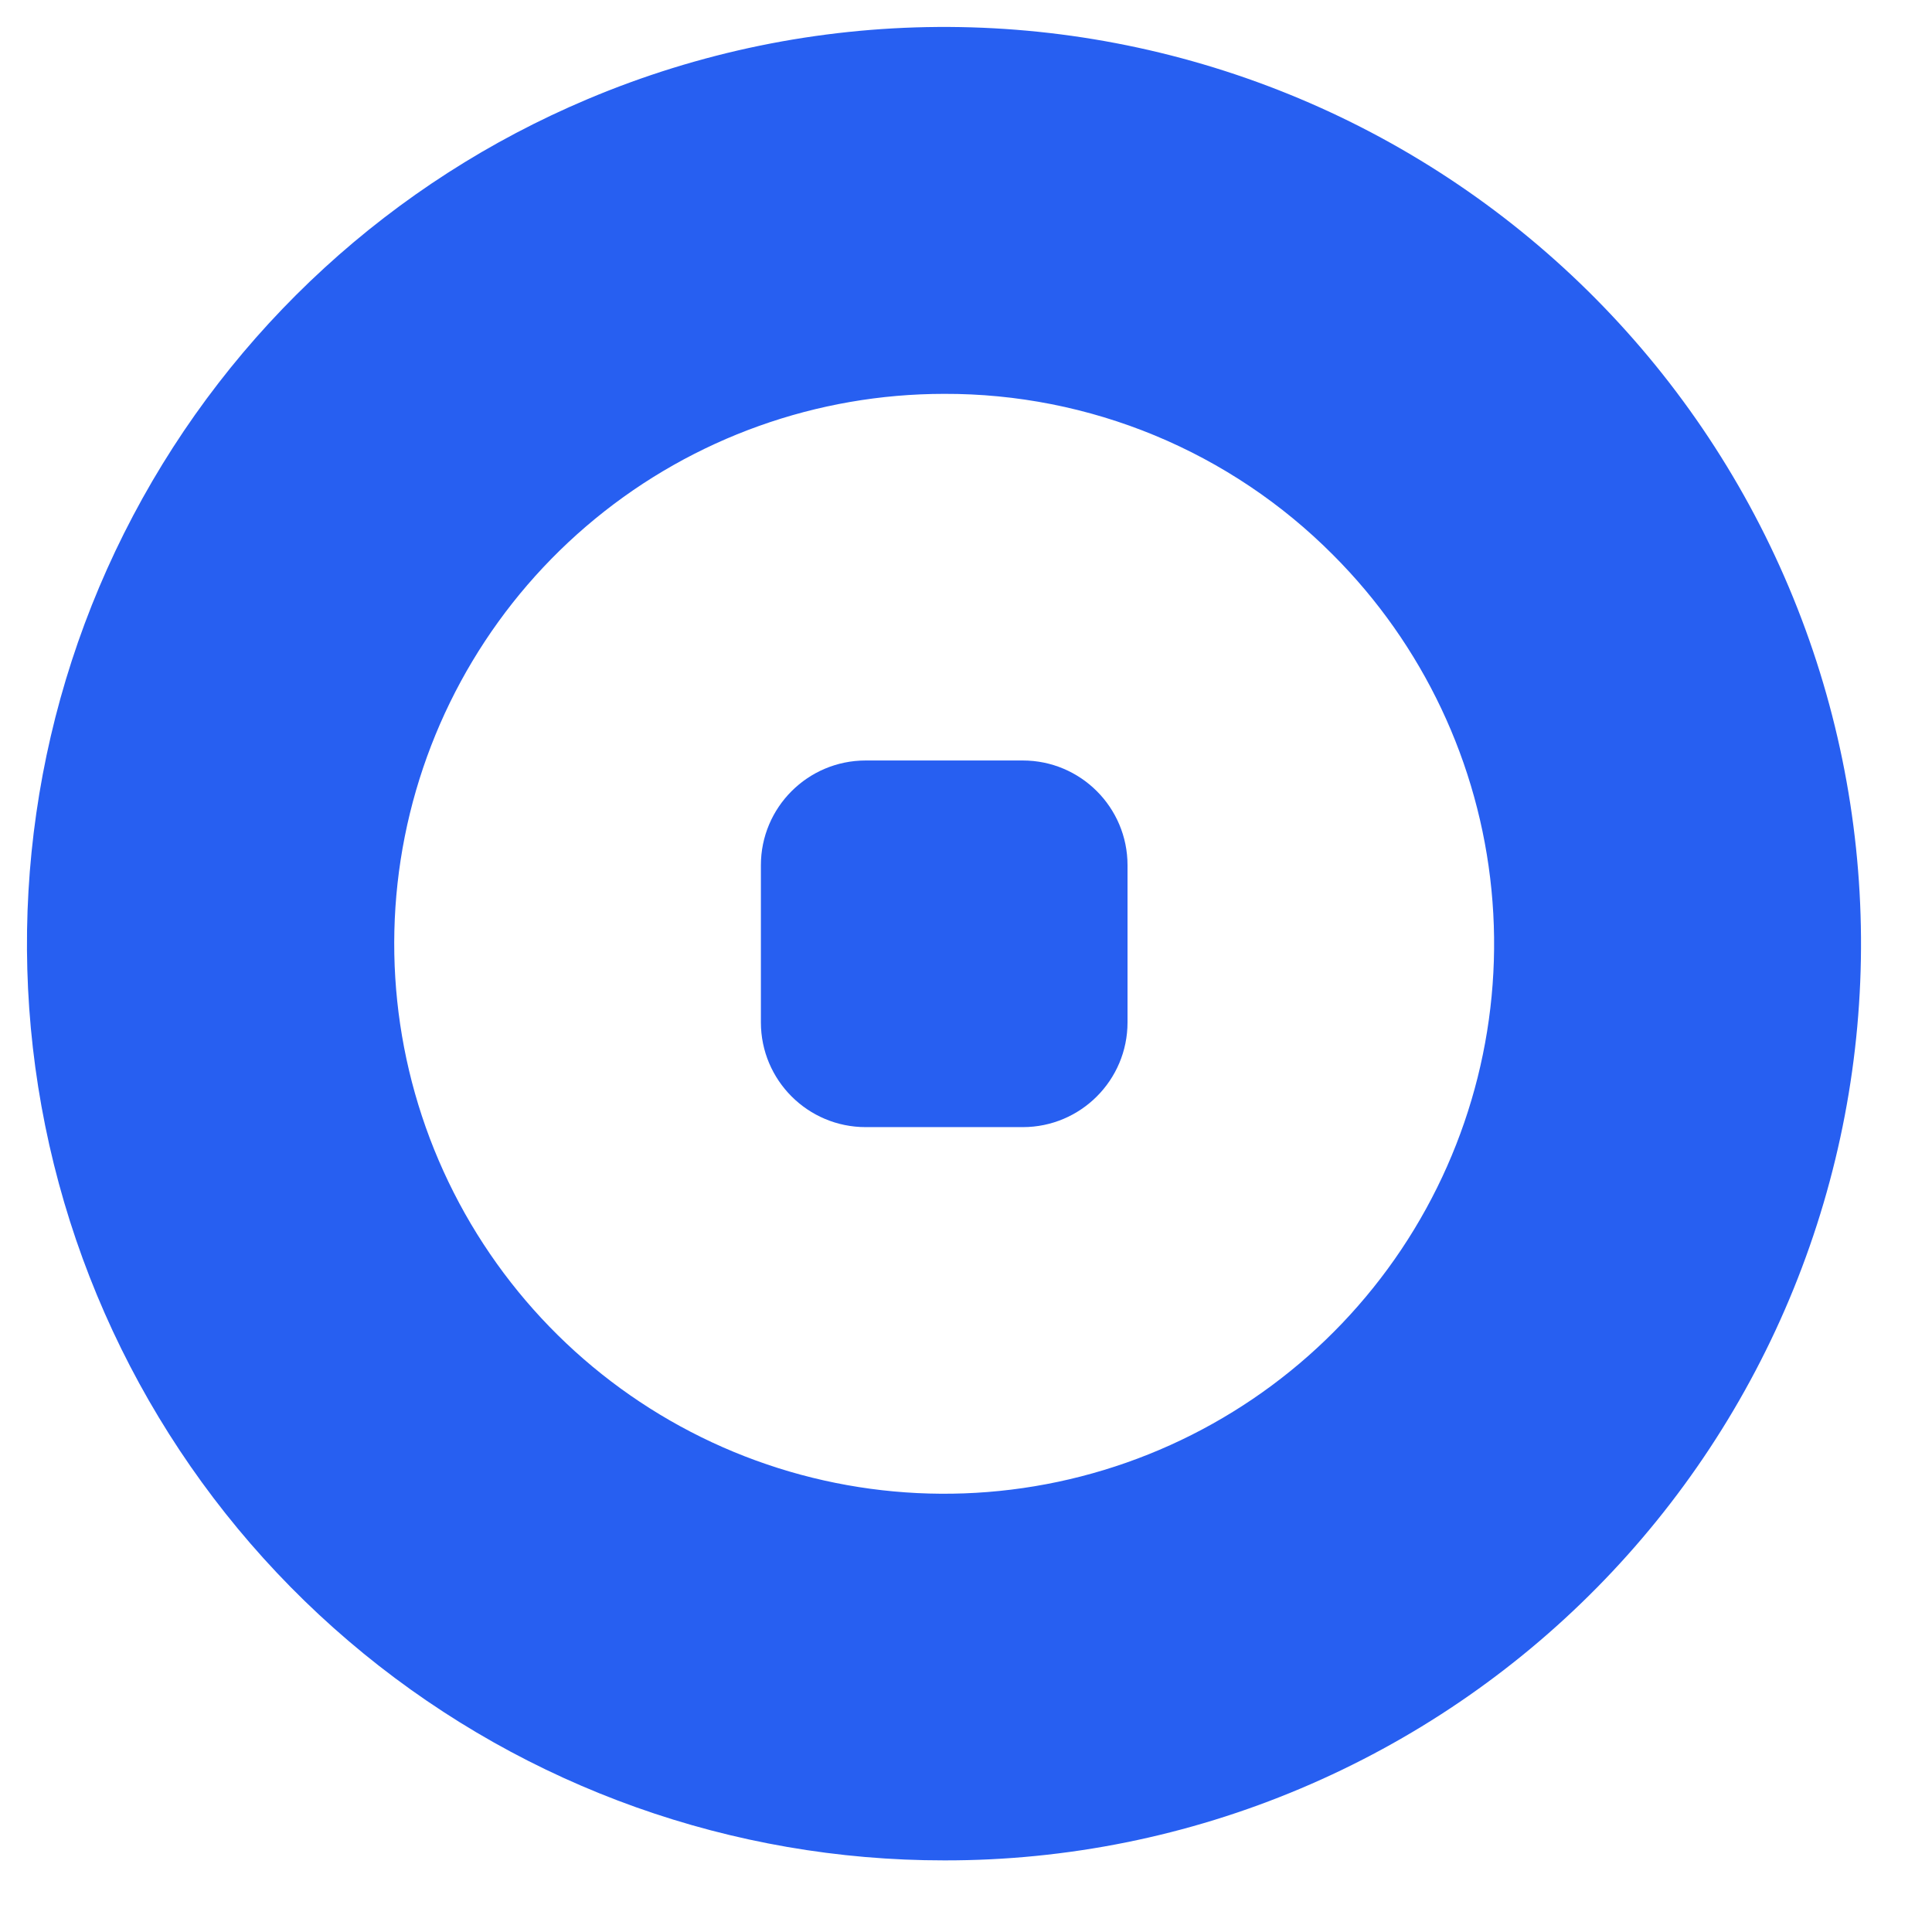
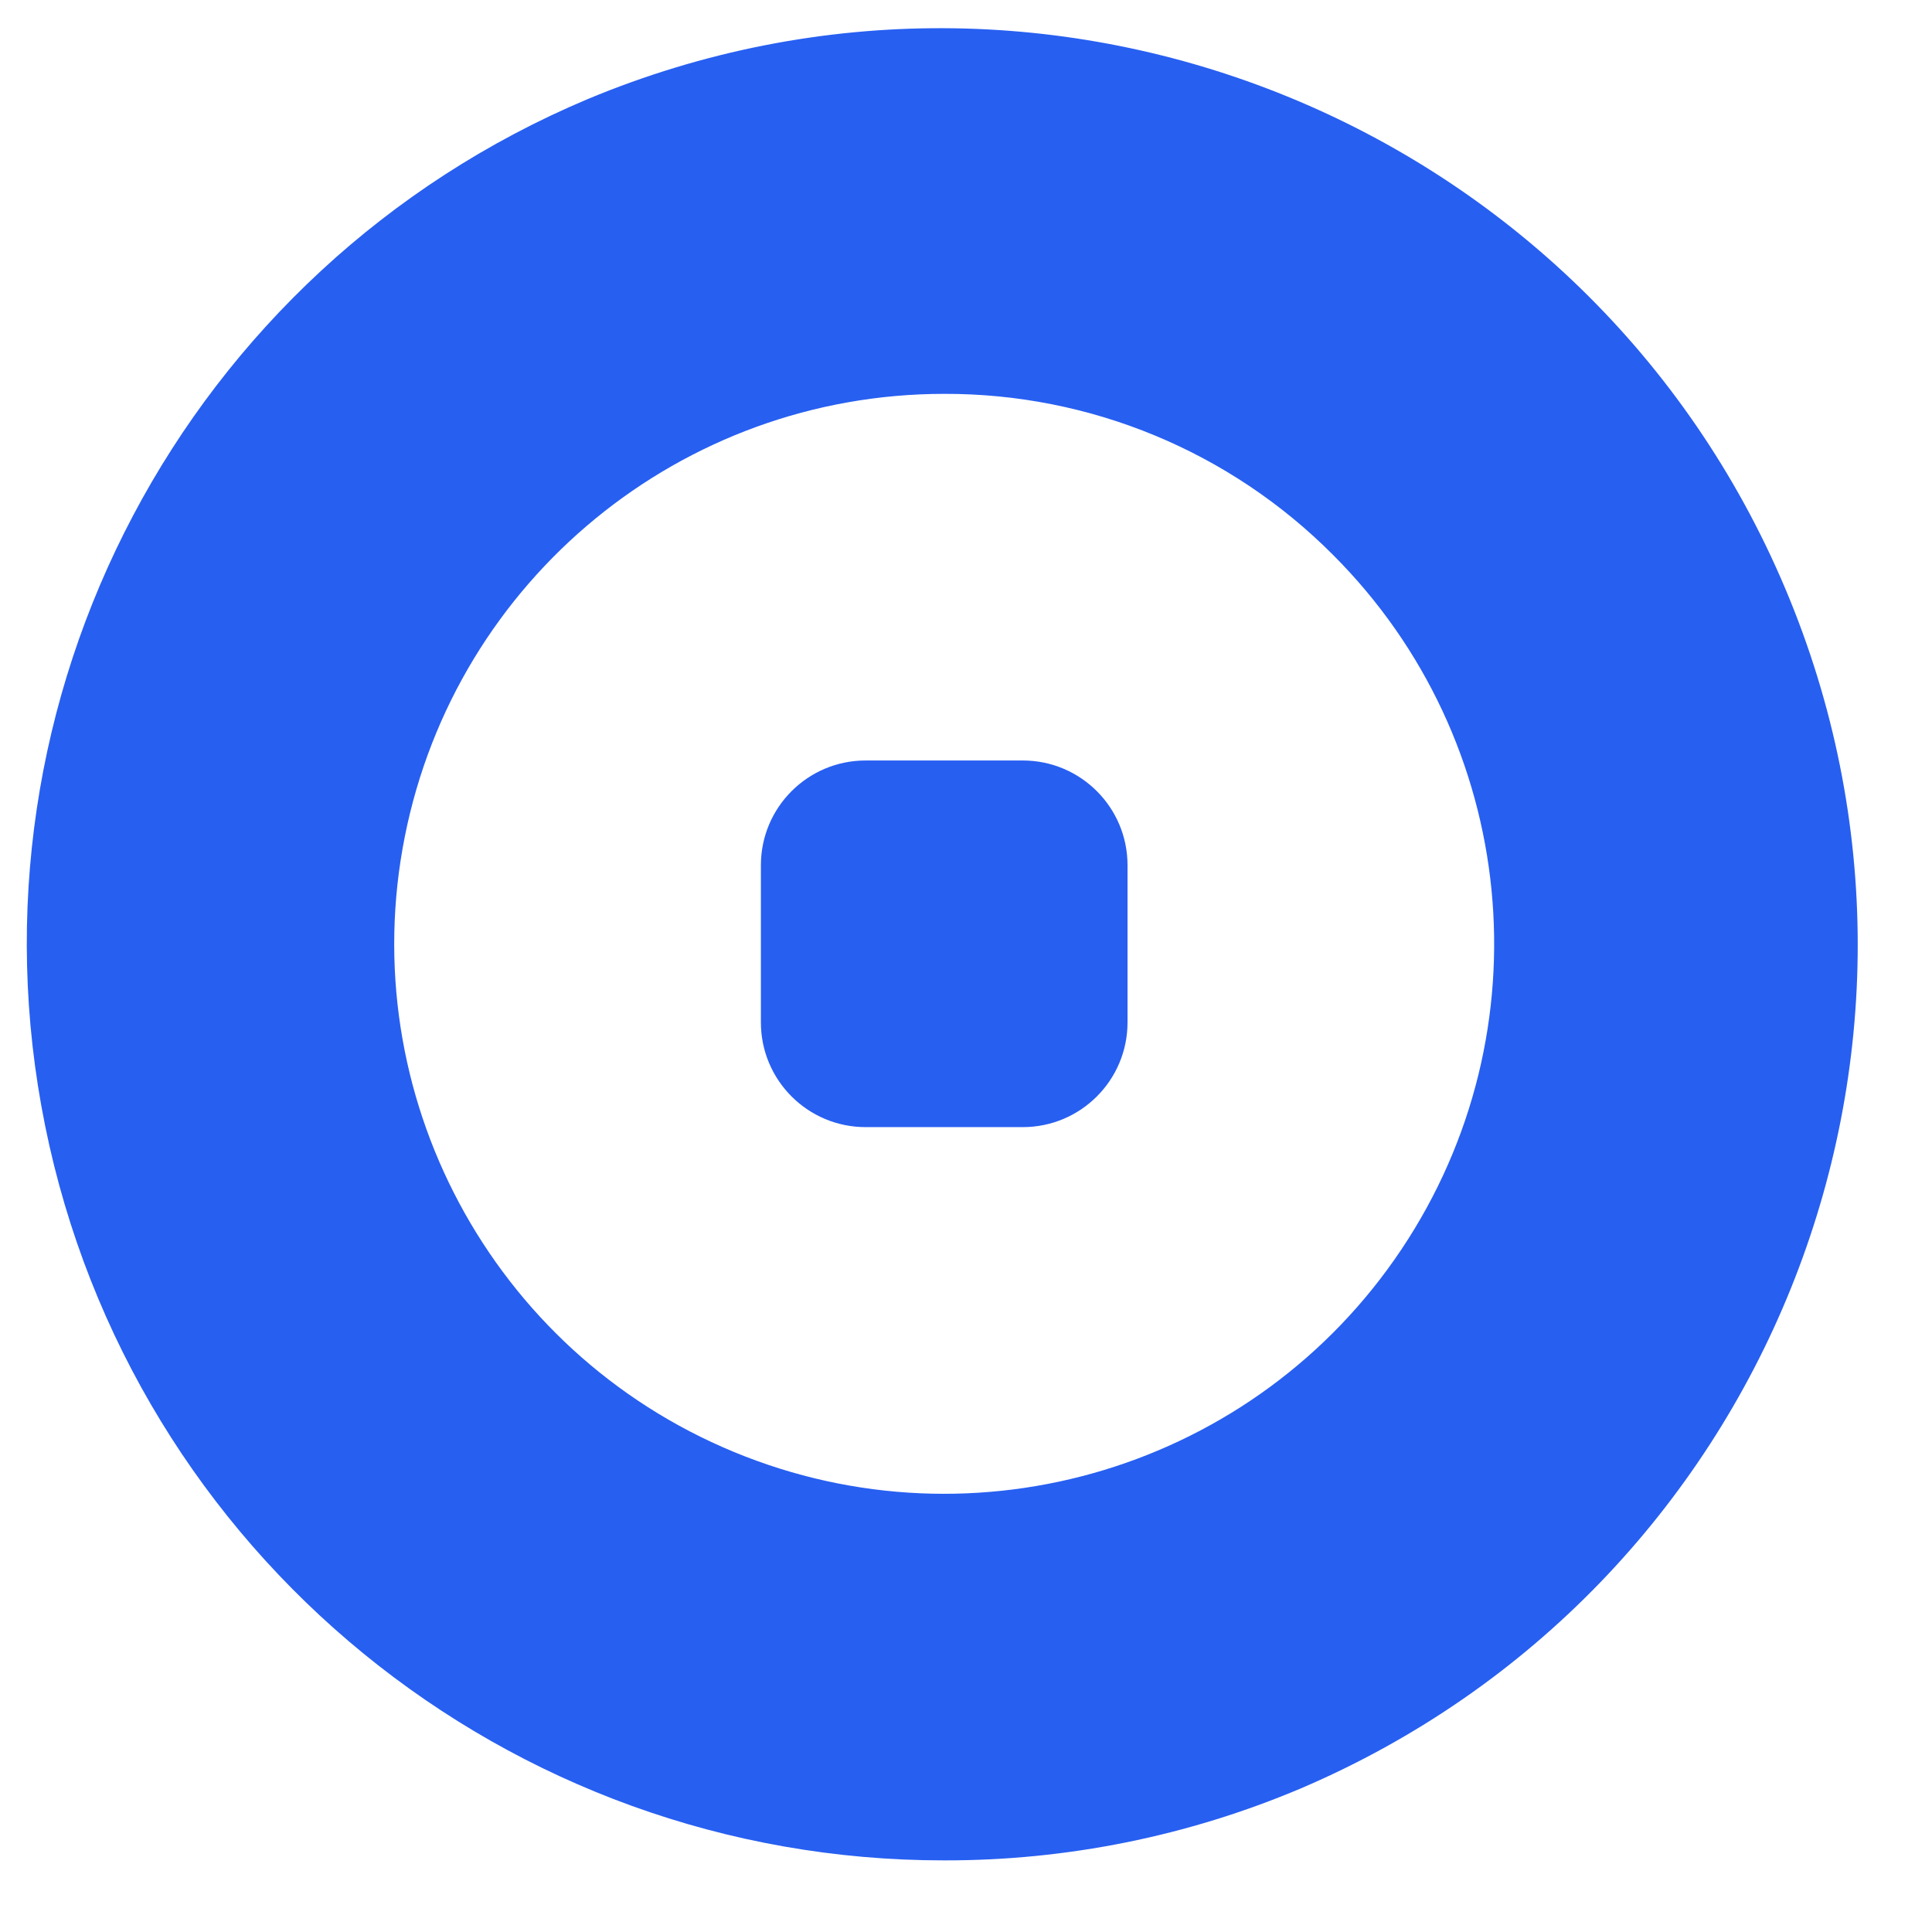
- <svg xmlns="http://www.w3.org/2000/svg" width="43" height="43" viewBox="0 0 43 43" fill="none">
-   <path d="M21.015 41.406C16.305 41.409 11.739 39.783 8.092 36.802C4.445 33.822 1.941 29.672 1.006 25.056C0.071 20.44 0.762 15.643 2.962 11.478C5.161 7.314 8.734 4.038 13.074 2.208C18.059 0.102 23.677 0.063 28.691 2.099C33.705 4.135 37.706 8.079 39.812 13.065C41.918 18.05 41.957 23.668 39.921 28.682C37.885 33.697 33.941 37.697 28.955 39.803C26.443 40.866 23.742 41.411 21.015 41.406ZM21.015 8.766C18.183 8.766 15.438 9.747 13.249 11.544C11.06 13.34 9.562 15.84 9.009 18.618C8.457 21.395 8.885 24.278 10.22 26.776C11.555 29.273 13.714 31.23 16.33 32.314C18.947 33.398 21.858 33.541 24.568 32.718C27.277 31.896 29.618 30.16 31.192 27.805C32.765 25.451 33.473 22.623 33.195 19.805C32.918 16.987 31.671 14.352 29.669 12.35C28.535 11.21 27.186 10.306 25.701 9.691C24.215 9.076 22.622 8.761 21.015 8.766Z" fill="#275FF1" />
-   <path d="M22.764 16.926H19.267C17.979 16.926 16.935 17.97 16.935 19.257V22.754C16.935 24.042 17.979 25.086 19.267 25.086H22.764C24.051 25.086 25.095 24.042 25.095 22.754V19.257C25.095 17.97 24.051 16.926 22.764 16.926Z" fill="#275FF1" />
+ <svg xmlns="http://www.w3.org/2000/svg" width="43" height="43" fill="none">
+   <path d="M21.015 41.406a20.4 20.4 0 0 1-7.941-39.198 20.406 20.406 0 0 1 15.881 37.595 20.271 20.271 0 0 1-7.94 1.603Zm0-32.64a12.24 12.24 0 1 0 8.654 3.584 12.16 12.16 0 0 0-8.654-3.584Z" fill="#275FF1" />
+   <path d="M22.764 16.926h-3.497a2.331 2.331 0 0 0-2.332 2.331v3.497a2.331 2.331 0 0 0 2.332 2.332h3.497a2.331 2.331 0 0 0 2.331-2.332v-3.497a2.331 2.331 0 0 0-2.331-2.331Z" fill="#275FF1" />
</svg>
